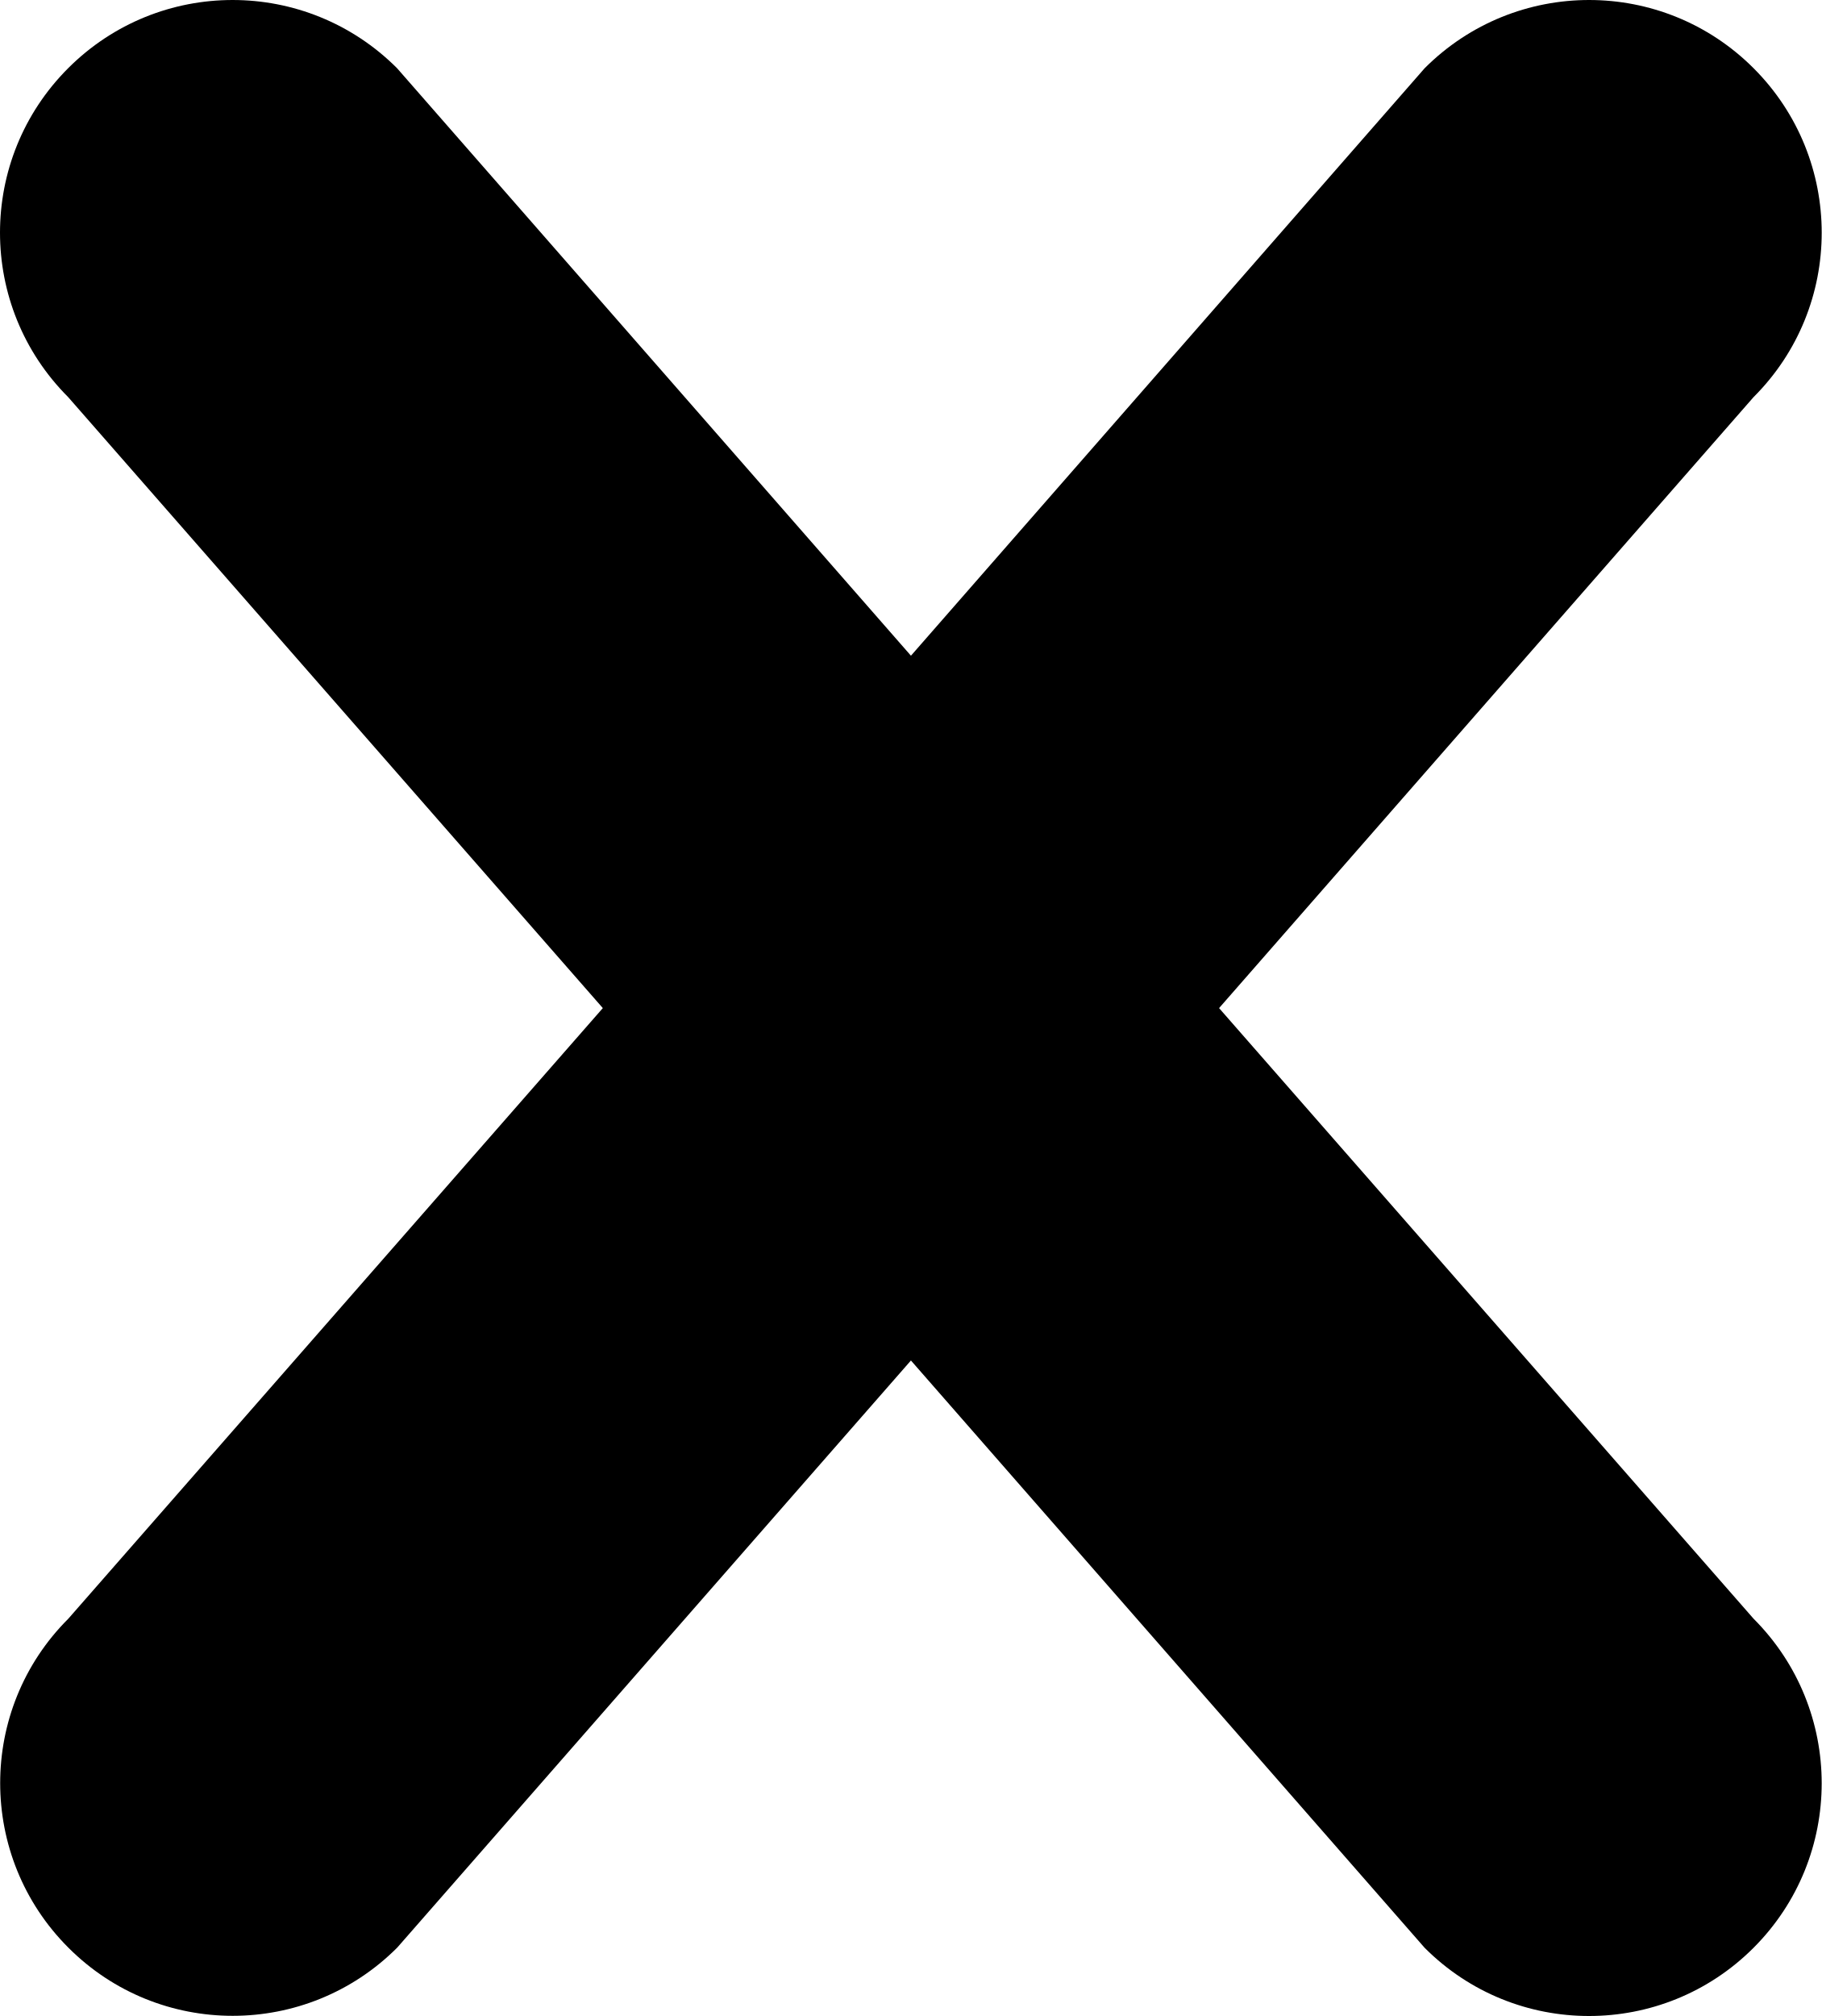
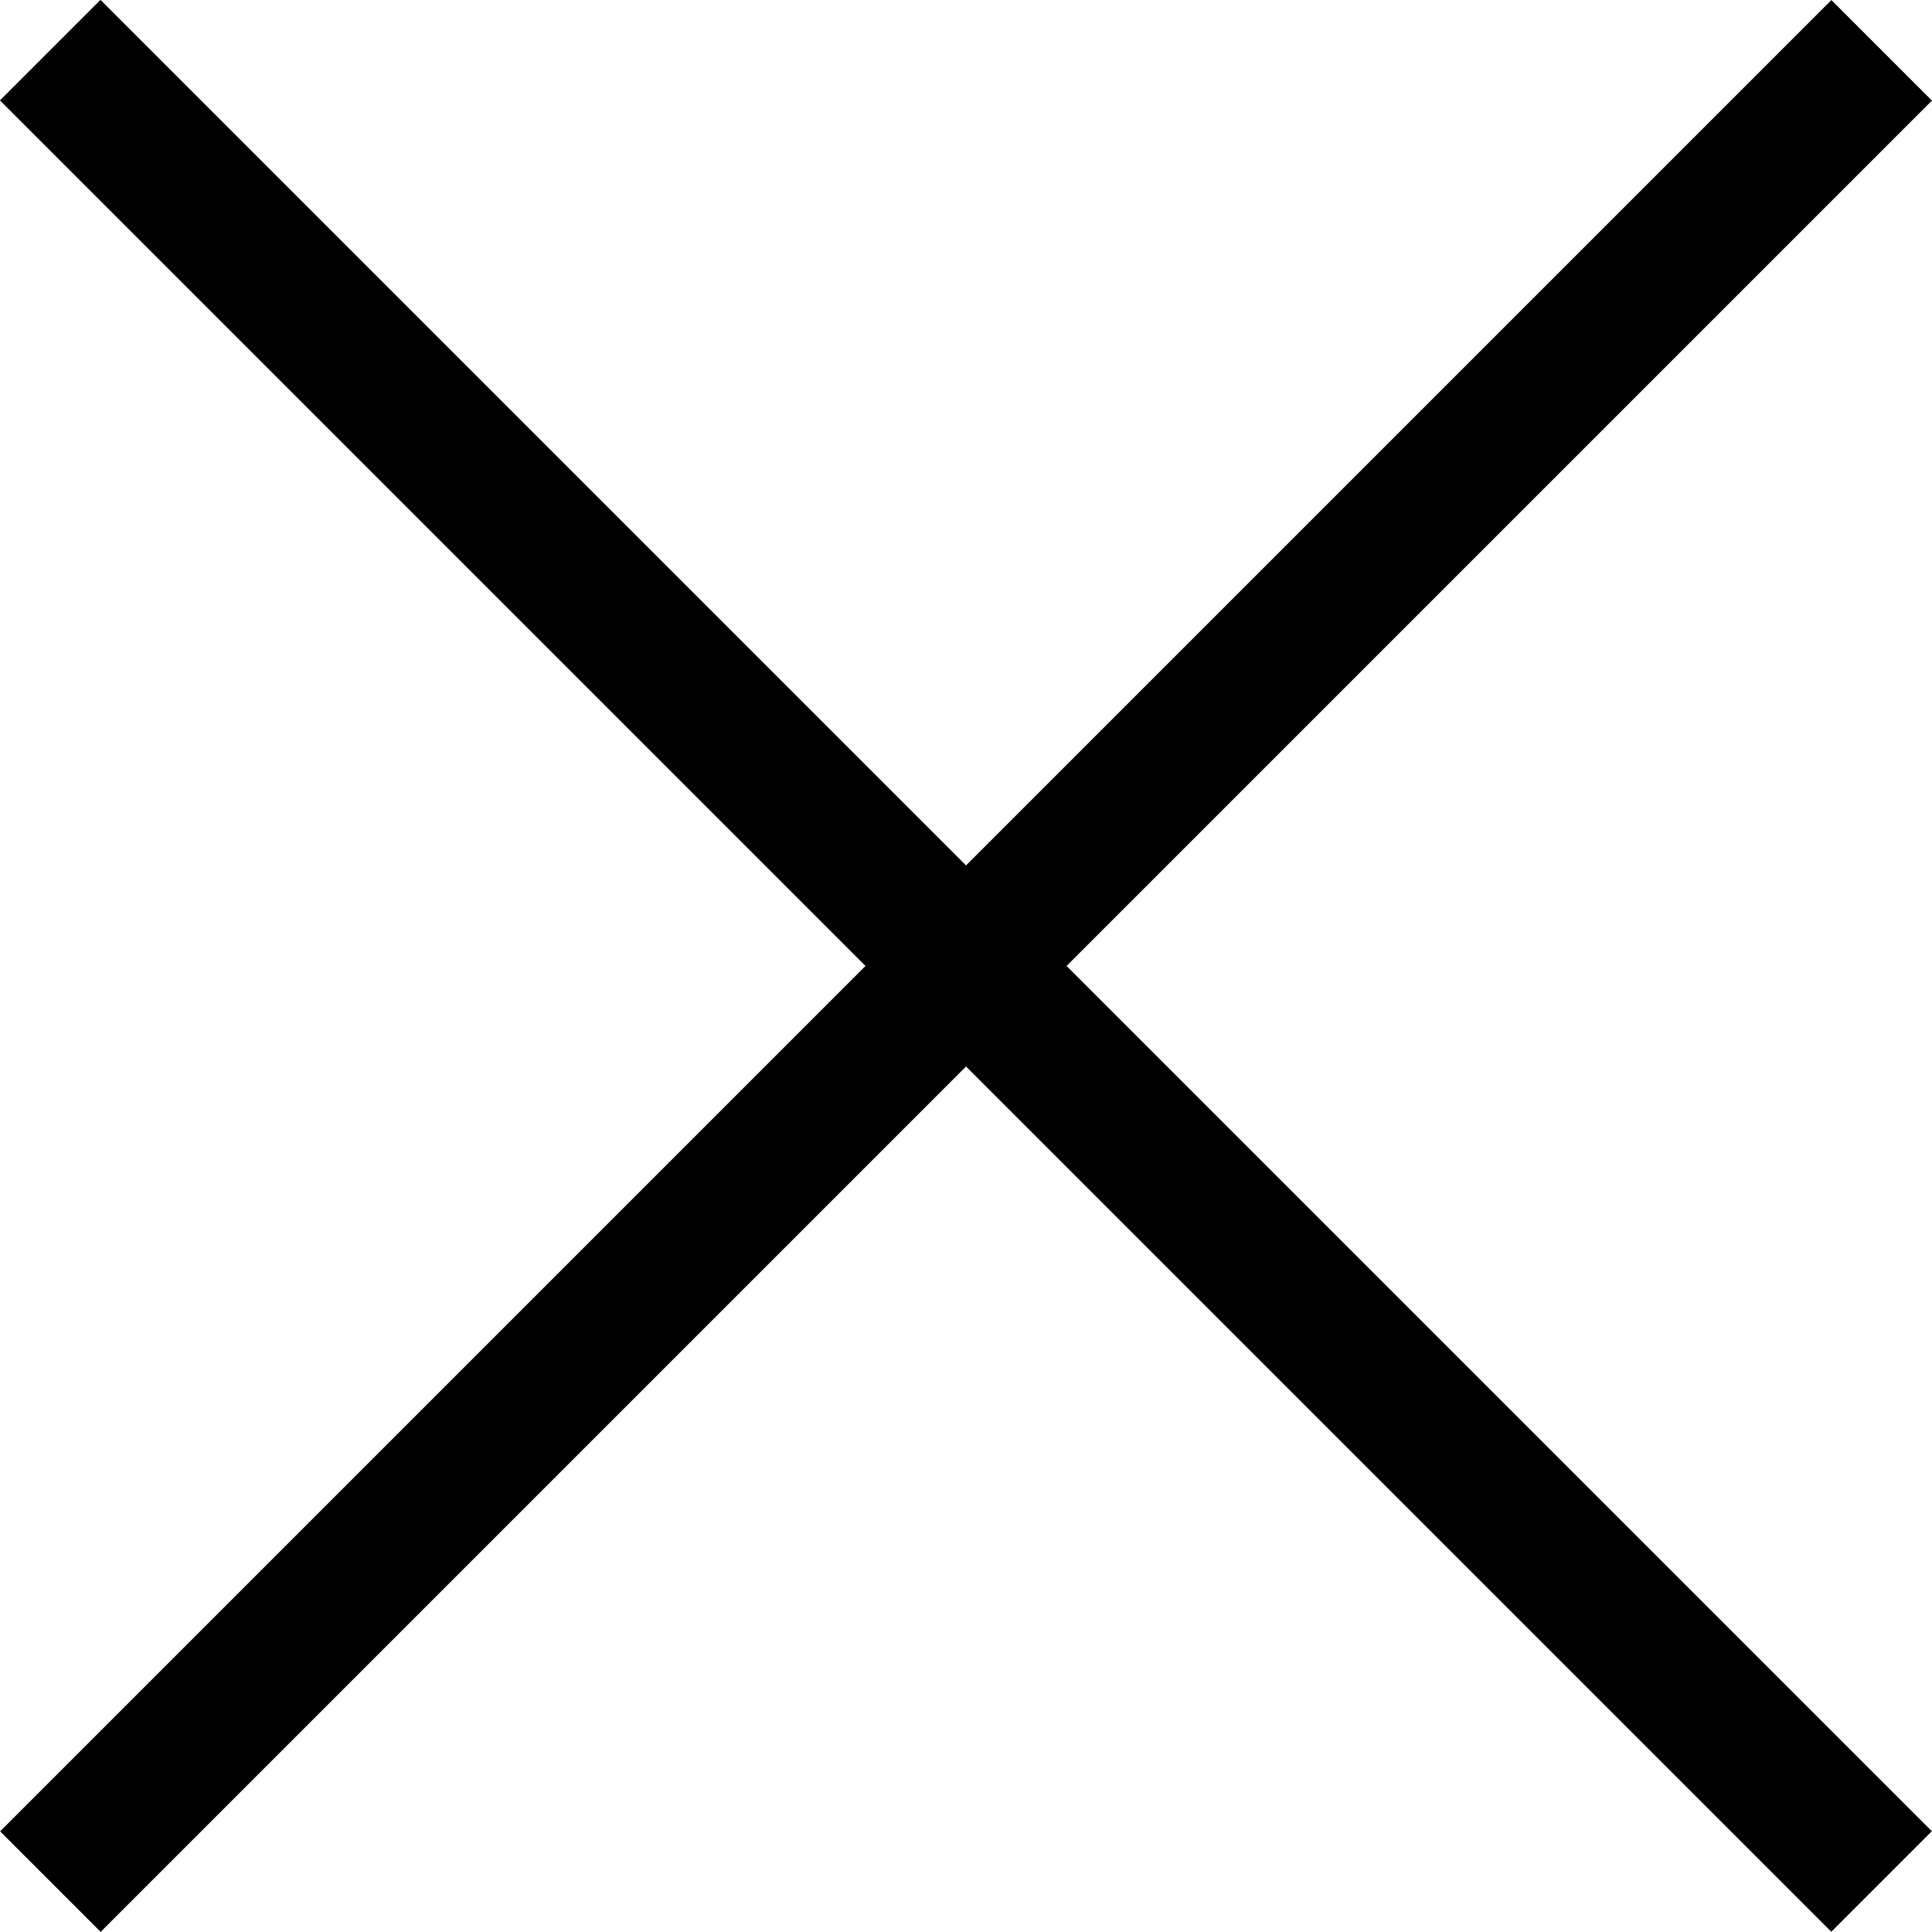
- <svg xmlns="http://www.w3.org/2000/svg" width="263.215" height="291.214" viewBox="0 0 263.215 291.214">
-   <path d="M253.364 281.365c-13.131 13.133-34.412 13.133-47.519 0l-74.226-84.84-74.228 84.813c-13.133 13.135-34.412 13.135-47.518 0-13.131-13.133-13.131-34.412 0-47.516l77.228-88.201-77.251-88.256c-13.133-13.132-13.133-34.384 0-47.516 13.131-13.132 34.383-13.132 47.517 0l74.254 84.869 74.23-84.869c13.131-13.132 34.383-13.132 47.516 0 13.131 13.132 13.131 34.412 0 47.516l-77.225 88.256 77.225 88.201c13.129 13.131 13.129 34.412-.003 47.543z" />
+ <svg xmlns="http://www.w3.org/2000/svg" width="32" height="32" viewBox="0 0 32 32">
+   <path d="M30.332 31.996l-30.333-30.333 1.665-1.665 30.333 30.333-1.665 1.665zm-28.665.002l-1.665-1.665 30.332-30.332 1.665 1.665-30.332 30.332z" />
</svg>
